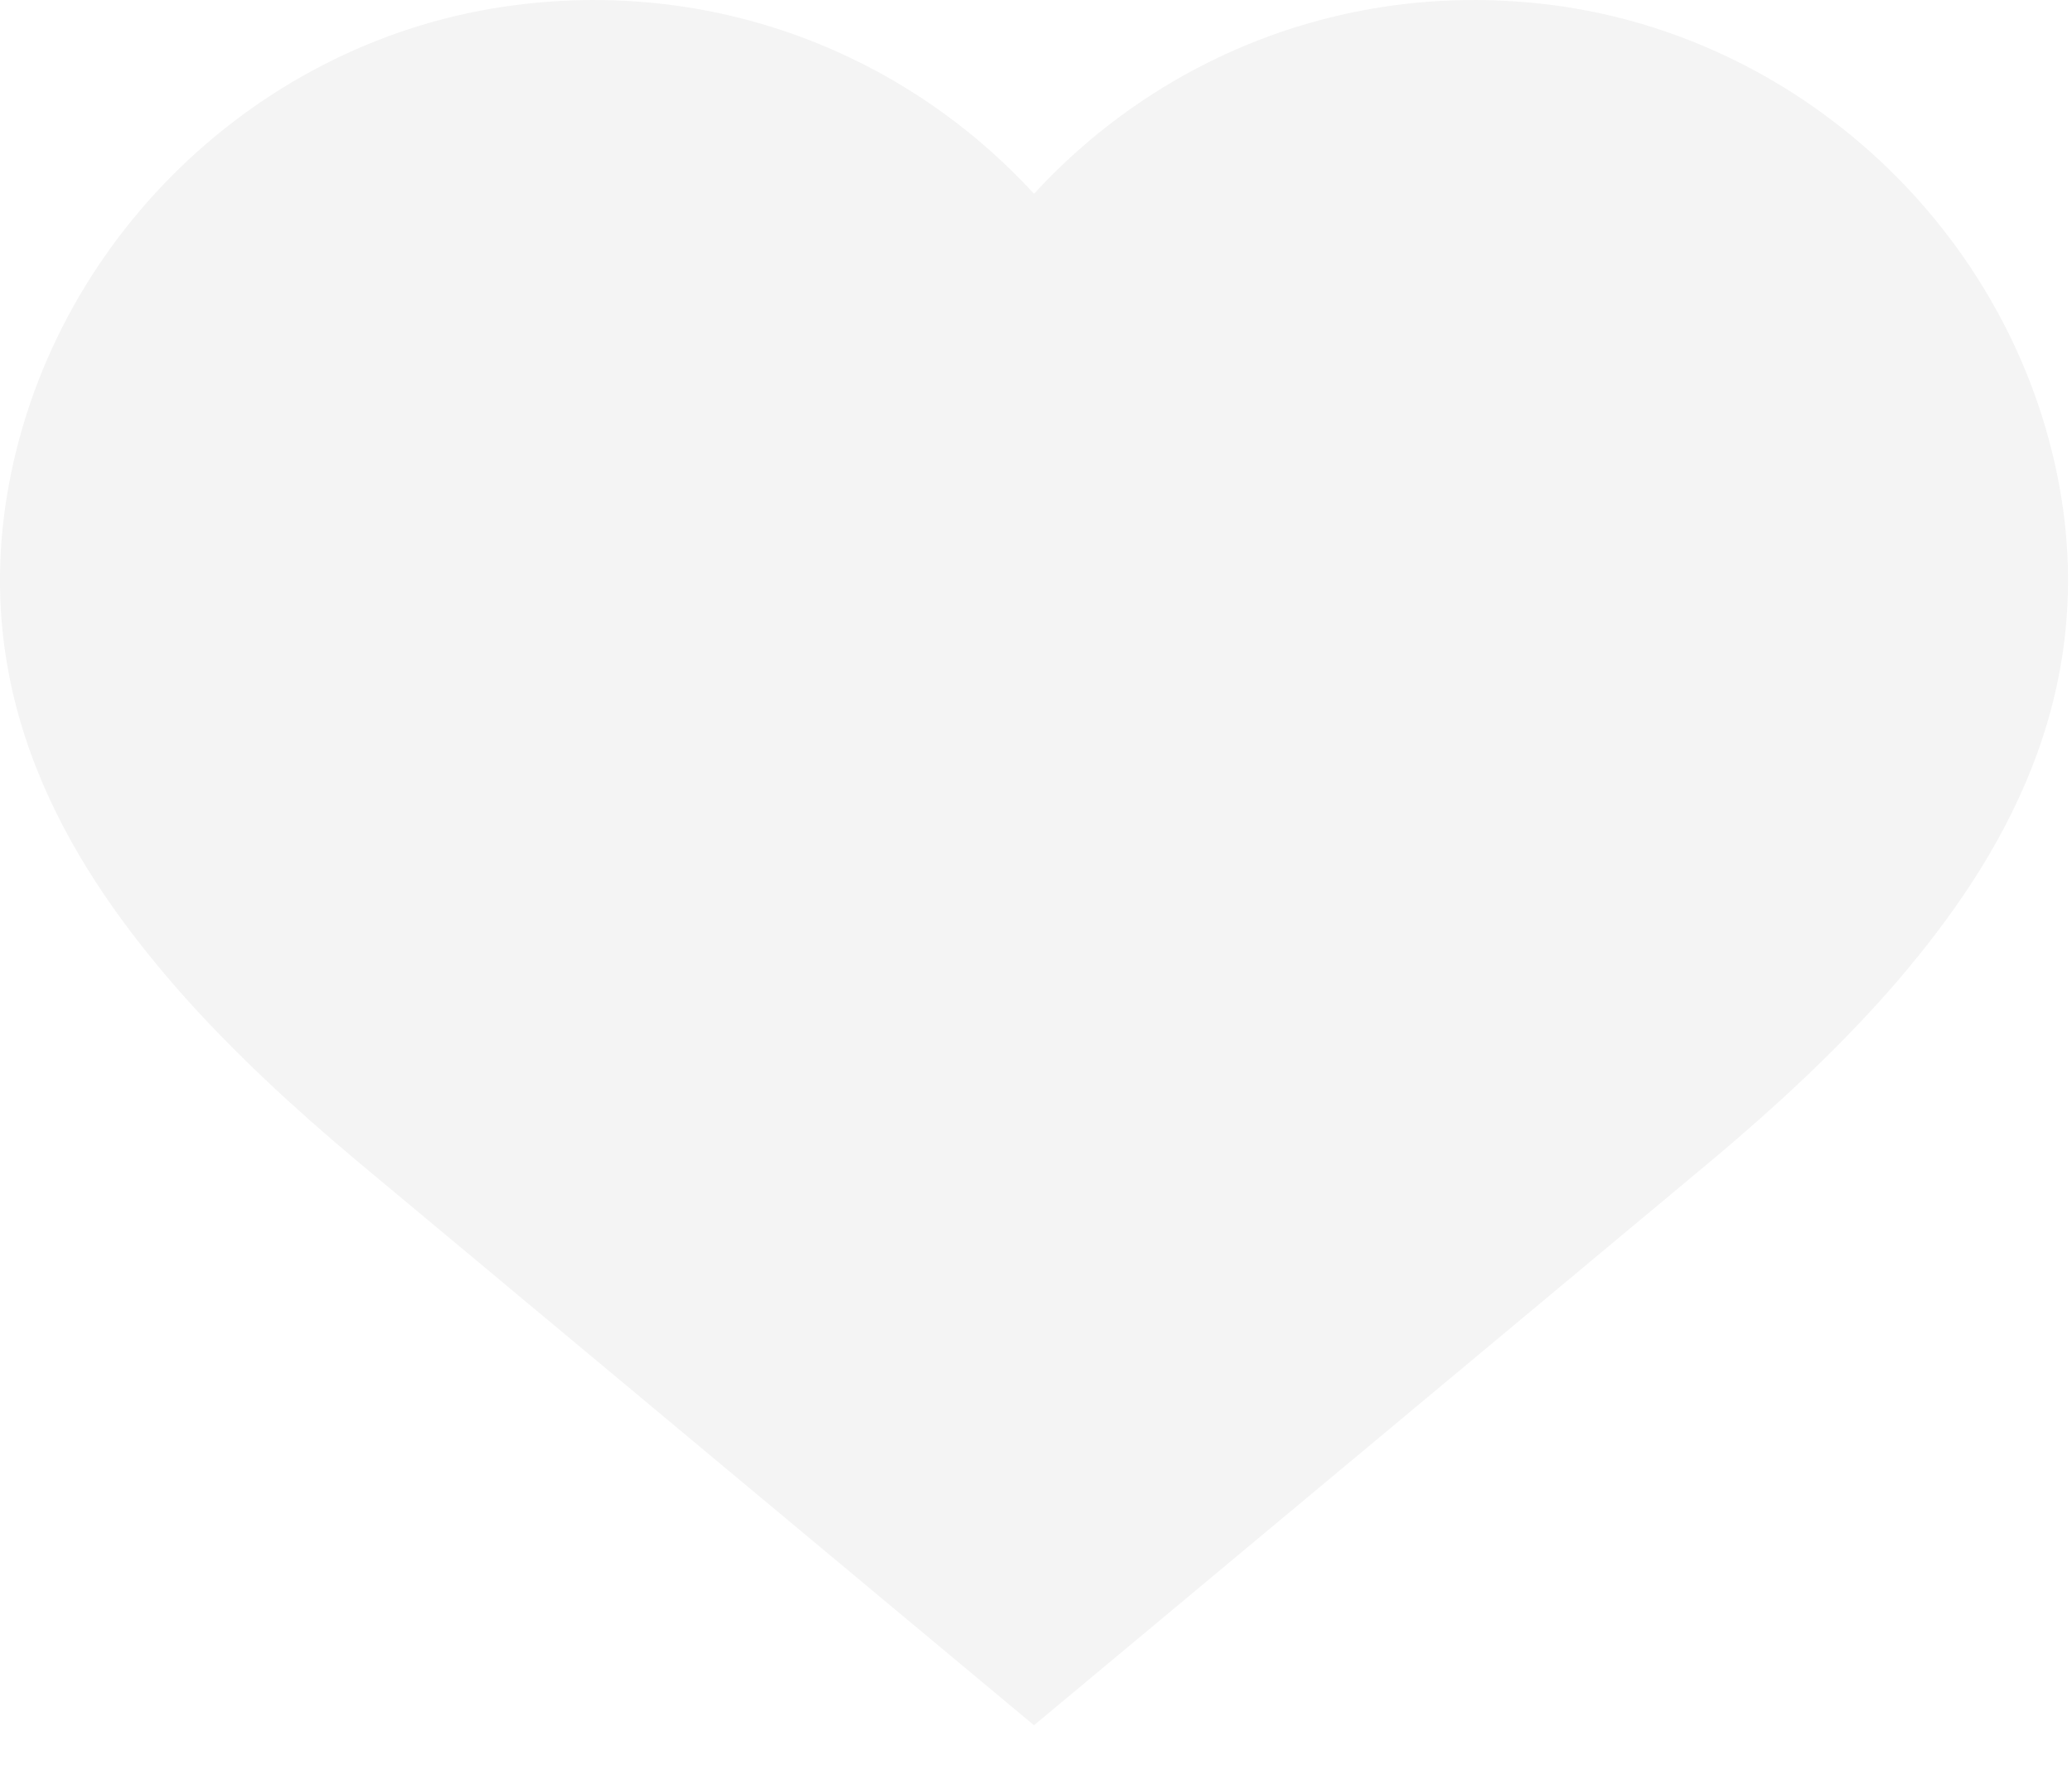
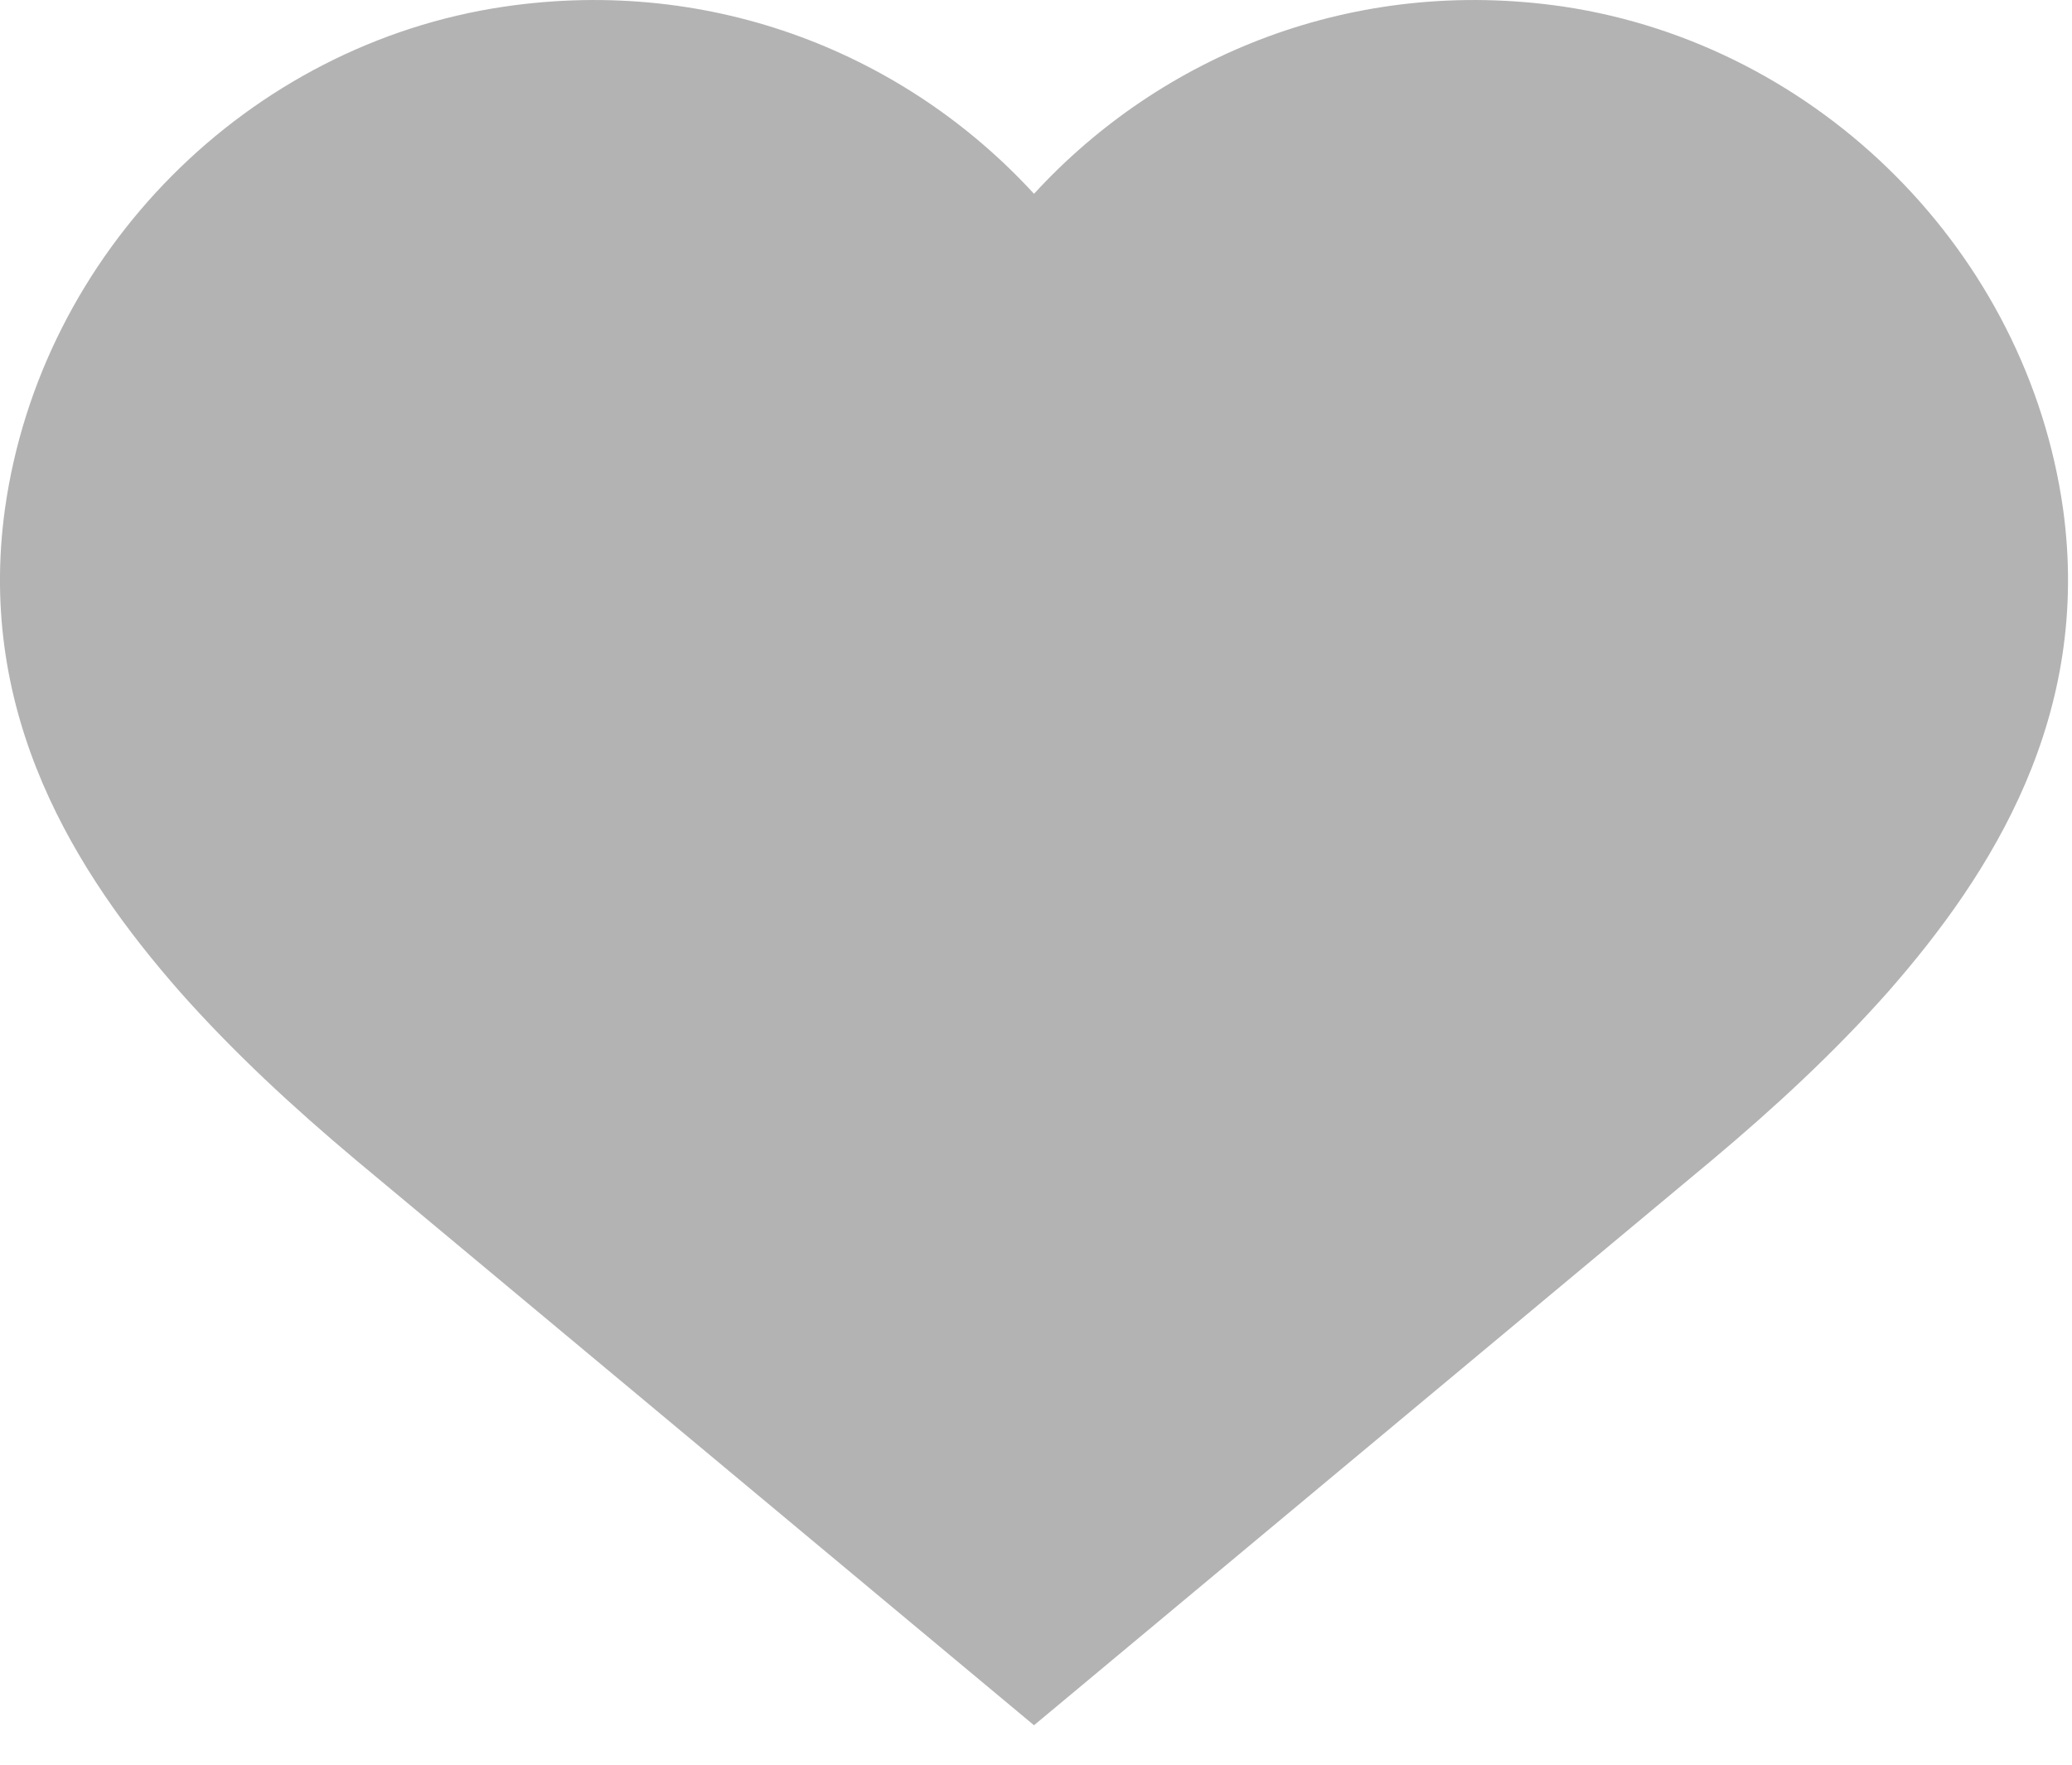
<svg xmlns="http://www.w3.org/2000/svg" width="27" height="23" viewBox="0 0 27 23" fill="none">
-   <path d="M22.314 15.116C23.124 14.436 23.904 13.716 24.604 12.926C25.964 11.376 27.254 9.326 26.884 6.636C26.414 3.296 23.714 0.586 20.374 0.086C17.644 -0.314 15.134 0.716 13.474 2.526C11.814 0.716 9.304 -0.314 6.574 0.086C3.234 0.576 0.534 3.286 0.064 6.636C-0.306 9.326 0.984 11.376 2.344 12.926C3.044 13.716 3.824 14.436 4.634 15.116L13.474 22.486L22.314 15.116Z" fill="#D9D9D9" fill-opacity="0.3" />
+   <path d="M22.314 15.116C23.124 14.436 23.904 13.716 24.604 12.926C25.964 11.376 27.254 9.326 26.884 6.636C26.414 3.296 23.714 0.586 20.374 0.086C17.644 -0.314 15.134 0.716 13.474 2.526C11.814 0.716 9.304 -0.314 6.574 0.086C3.234 0.576 0.534 3.286 0.064 6.636C-0.306 9.326 0.984 11.376 2.344 12.926C3.044 13.716 3.824 14.436 4.634 15.116L13.474 22.486L22.314 15.116Z" fill="#000" fill-opacity="0.3" />
</svg>
